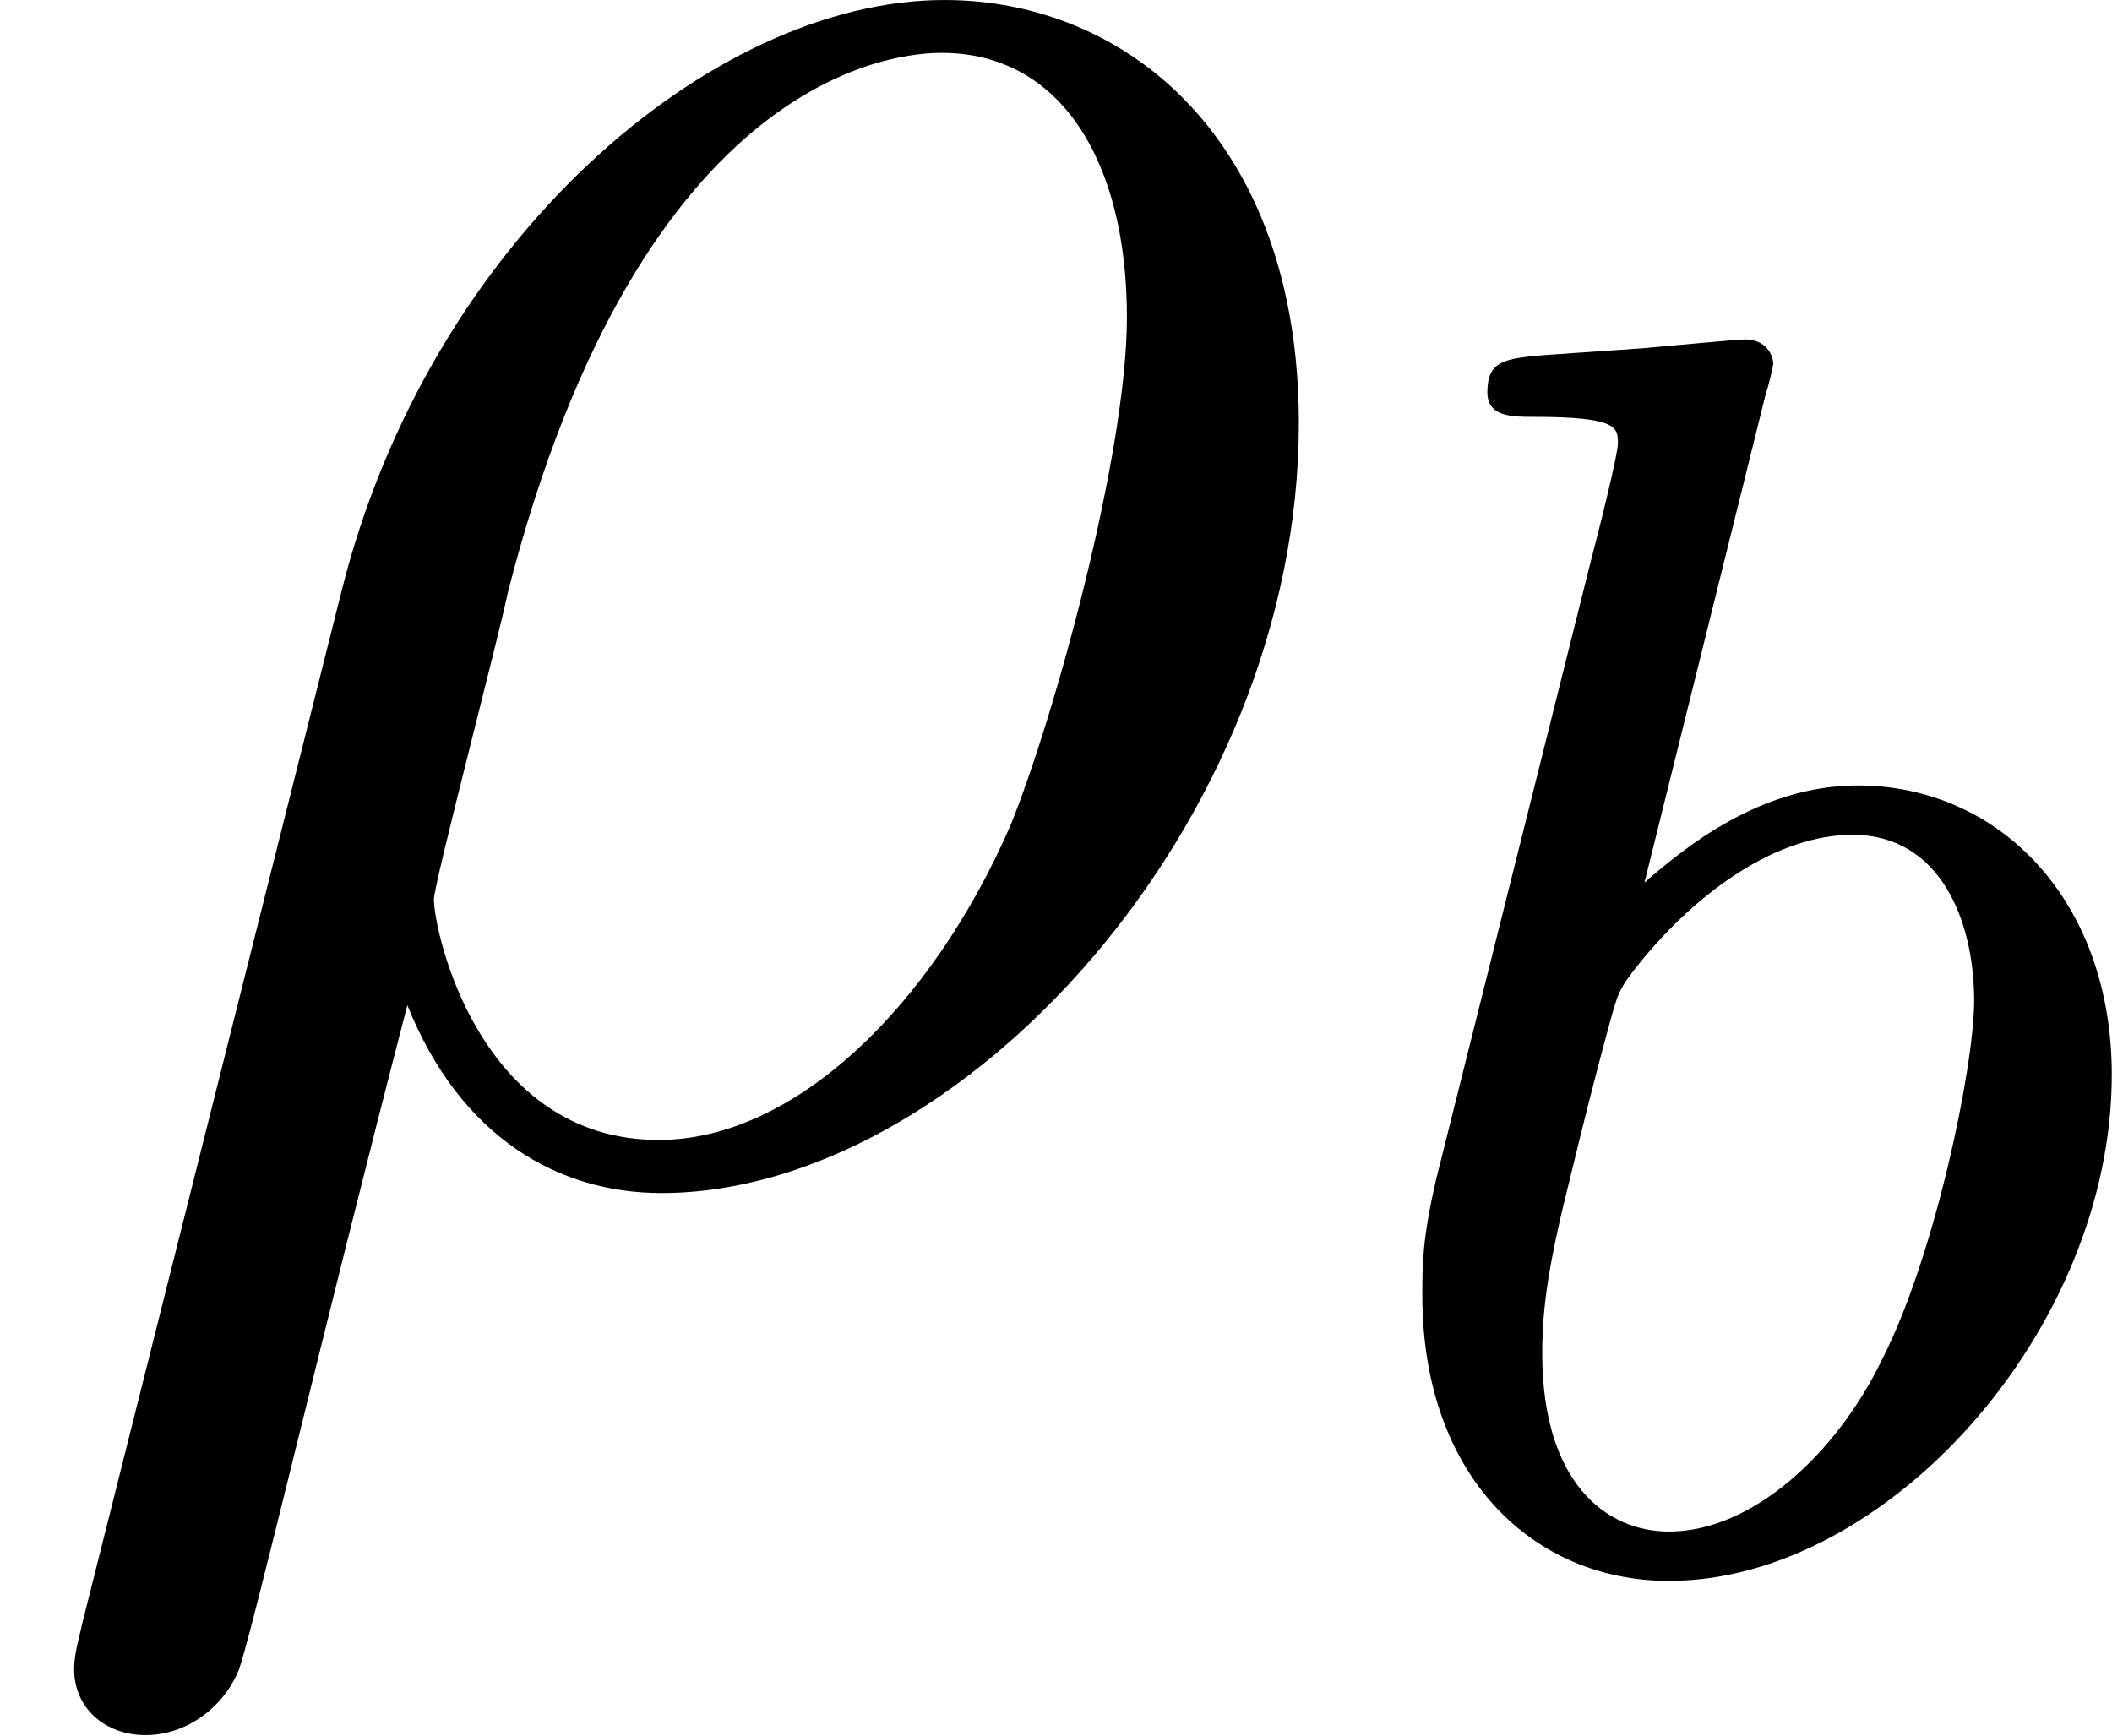
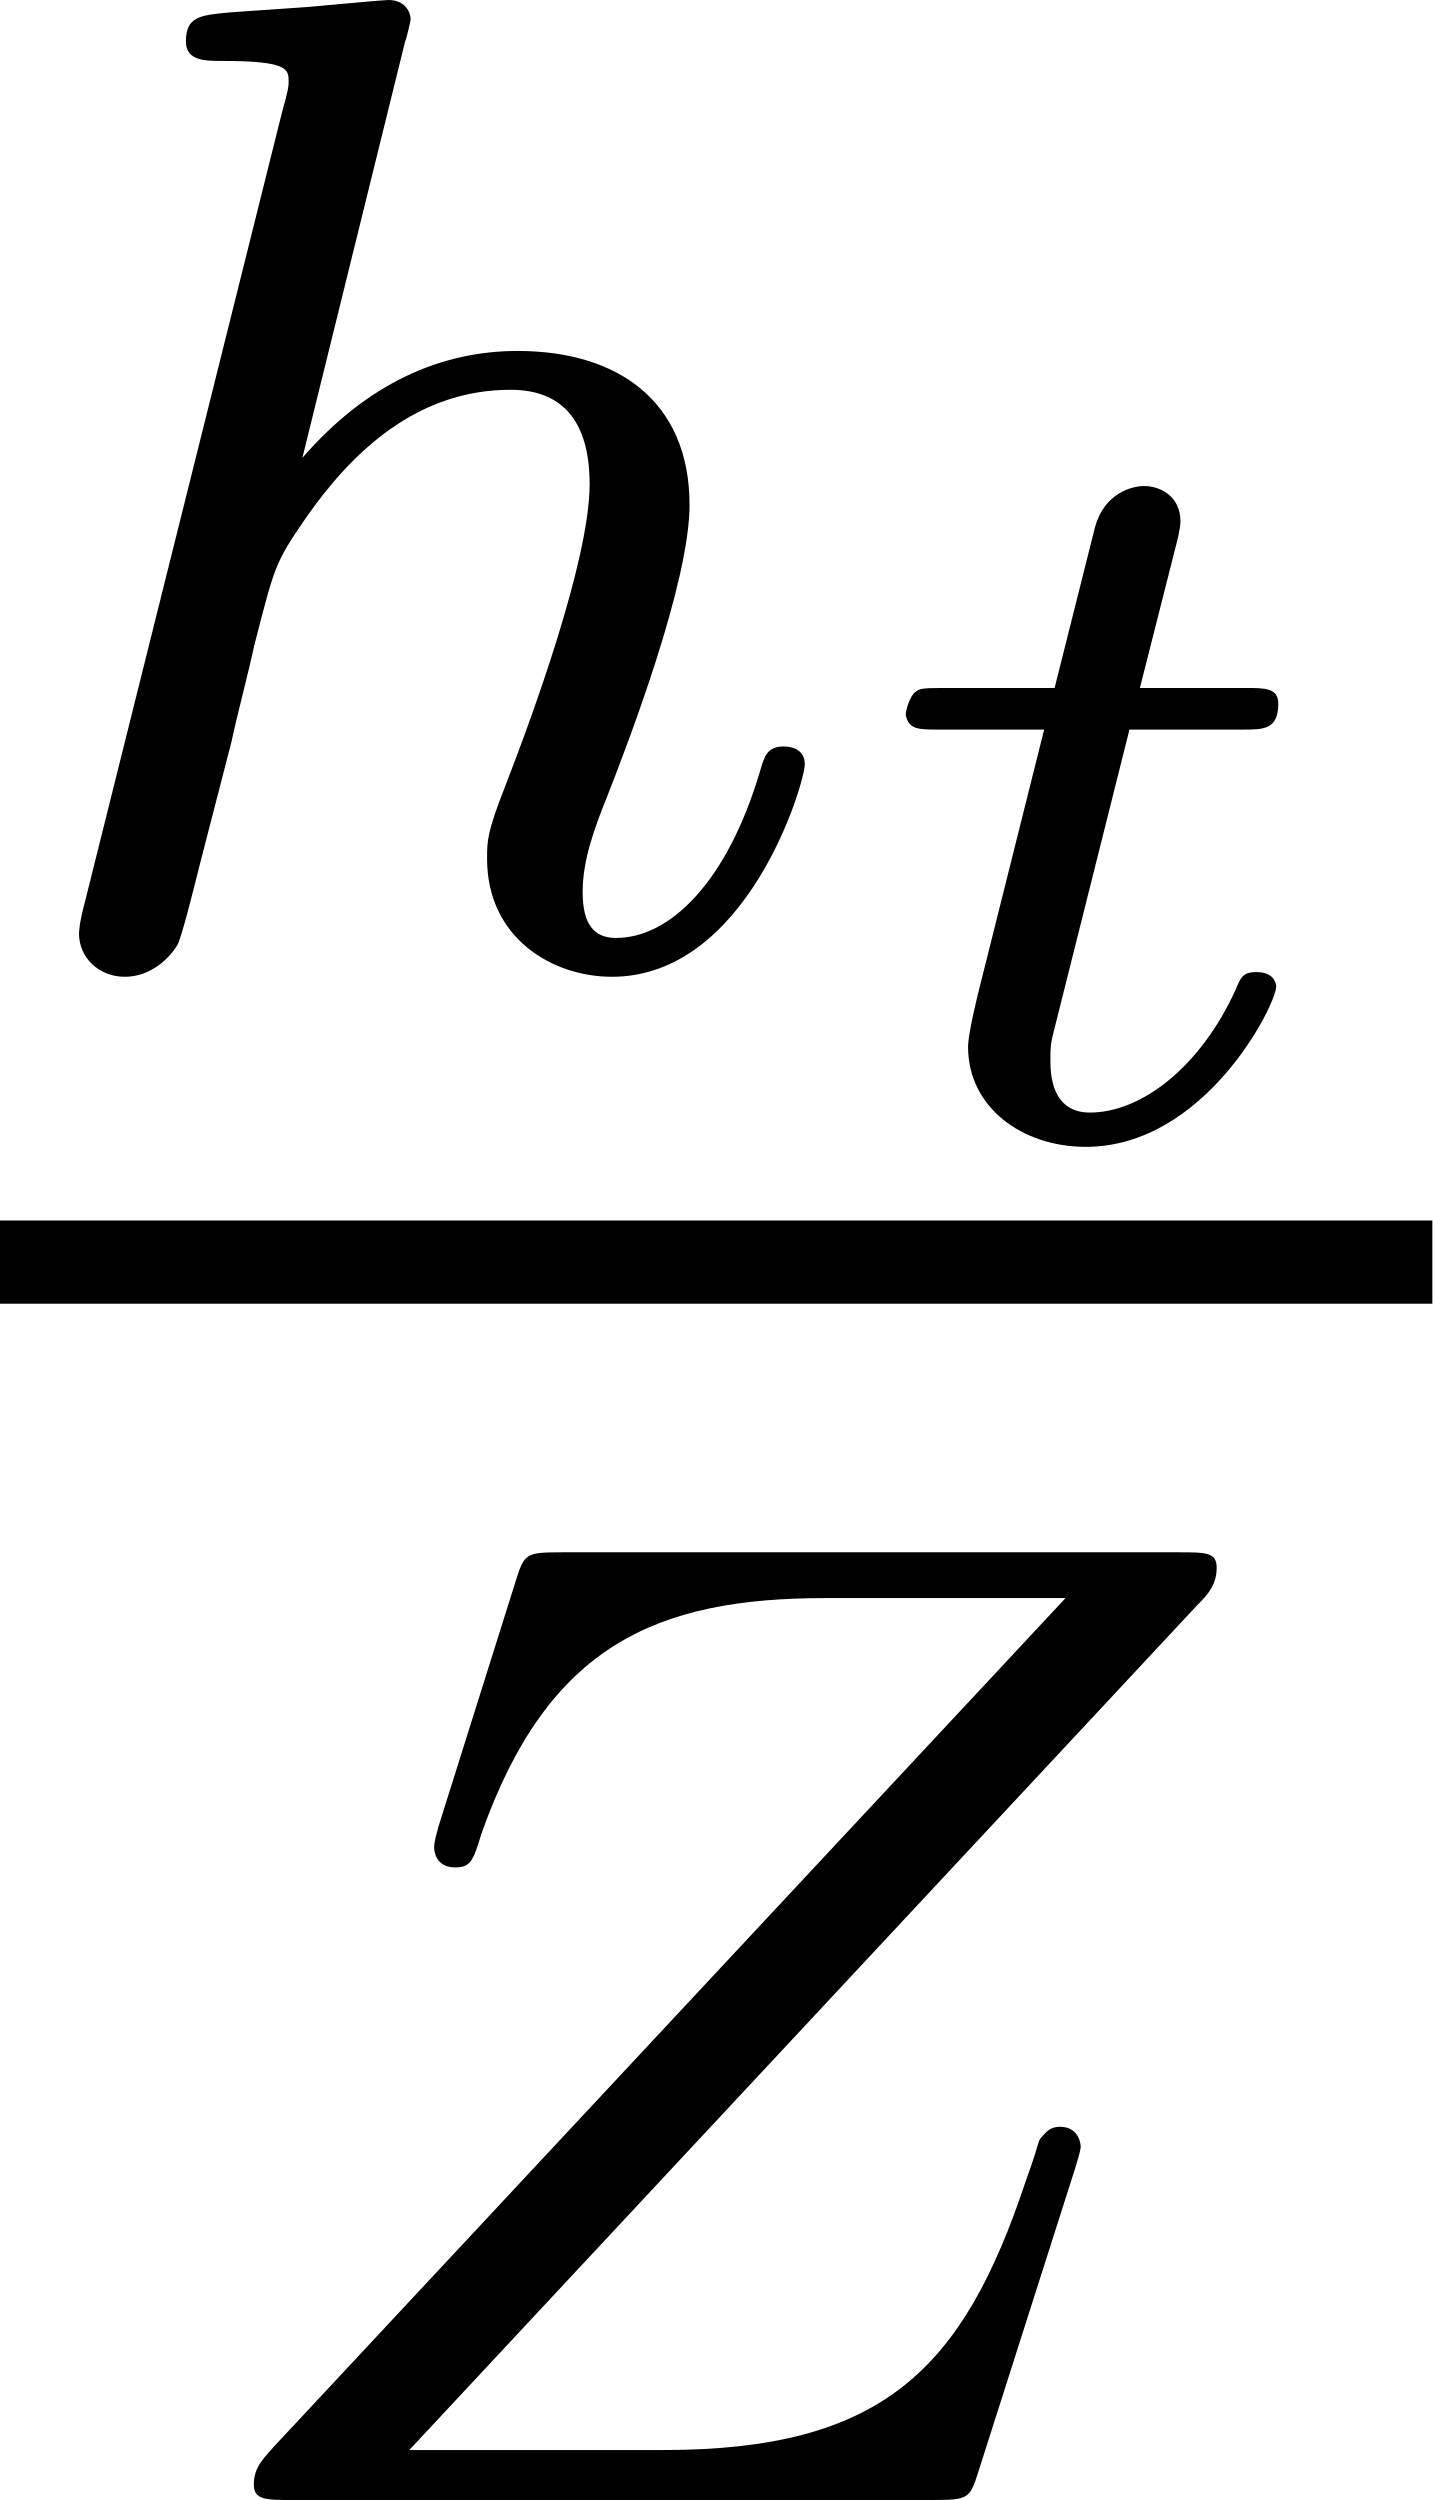
- <svg xmlns="http://www.w3.org/2000/svg" xmlns:xlink="http://www.w3.org/1999/xlink" version="1.1" width="9.545pt" height="7.843pt" viewBox="85.541 535.521 9.545 7.843">
+ <svg xmlns="http://www.w3.org/2000/svg" xmlns:xlink="http://www.w3.org/1999/xlink" version="1.1" width="8.228pt" height="14.361pt" viewBox="29.105 149.314 8.228 14.361">
  <defs>
-     <path id="g18-98" d="M1.945-5.292C1.953-5.308 1.977-5.412 1.977-5.42C1.977-5.46 1.945-5.531 1.849-5.531C1.817-5.531 1.57-5.507 1.387-5.491L.94-5.46C.765-5.444 .685-5.436 .685-5.292C.685-5.181 .797-5.181 .893-5.181C1.275-5.181 1.275-5.133 1.275-5.061C1.275-5.013 1.196-4.694 1.148-4.511L.454-1.737C.391-1.467 .391-1.347 .391-1.211C.391-.391 .893 .08 1.506 .08C2.487 .08 3.507-1.052 3.507-2.208C3.507-2.997 2.997-3.515 2.359-3.515C1.913-3.515 1.57-3.228 1.395-3.076L1.945-5.292ZM1.506-.143C1.219-.143 .933-.367 .933-.948C.933-1.164 .964-1.363 1.06-1.745C1.116-1.977 1.172-2.2 1.235-2.431C1.275-2.574 1.275-2.59 1.371-2.71C1.642-3.045 2-3.292 2.335-3.292C2.734-3.292 2.885-2.901 2.885-2.542C2.885-2.248 2.71-1.395 2.471-.925C2.264-.494 1.881-.143 1.506-.143Z" />
-     <path id="g19-26" d="M.371 2.068C.359 2.128 .335 2.2 .335 2.271C.335 2.451 .478 2.57 .658 2.57S1.004 2.451 1.076 2.283C1.124 2.176 1.459 .741 1.841-.729C2.08-.132 2.523 .12 2.989 .12C4.34 .12 5.87-1.554 5.87-3.359C5.87-4.639 5.093-5.272 4.268-5.272C3.216-5.272 1.937-4.184 1.542-2.594L.371 2.068ZM2.977-.12C2.164-.12 1.961-1.064 1.961-1.207C1.961-1.279 2.26-2.415 2.295-2.594C2.905-4.973 4.077-5.033 4.256-5.033C4.794-5.033 5.093-4.543 5.093-3.838C5.093-3.228 4.77-2.044 4.567-1.542C4.208-.717 3.587-.12 2.977-.12Z" />
+     <path id="g14-116" d="M1.608-2.337H2.26C2.379-2.337 2.463-2.337 2.463-2.487C2.463-2.576 2.385-2.576 2.277-2.576H1.668L1.877-3.401C1.901-3.491 1.901-3.527 1.901-3.533C1.901-3.676 1.787-3.736 1.692-3.736C1.62-3.736 1.465-3.694 1.411-3.503L1.178-2.576H.532C.406-2.576 .4-2.57 .377-2.552C.347-2.529 .323-2.451 .323-2.421C.341-2.337 .395-2.337 .514-2.337H1.118L.765-.927C.729-.789 .681-.586 .681-.514C.681-.167 .992 .06 1.357 .06C2.044 .06 2.451-.759 2.451-.861C2.451-.879 2.439-.944 2.337-.944C2.26-.944 2.248-.915 2.218-.843C2.014-.395 1.674-.137 1.381-.137C1.16-.137 1.154-.359 1.154-.436C1.154-.52 1.154-.532 1.184-.646L1.608-2.337Z" />
+     <path id="g15-90" d="M5.914-5.141C5.978-5.204 6.025-5.26 6.025-5.356C6.025-5.444 5.962-5.444 5.81-5.444H2.264C2.056-5.444 2.048-5.436 2-5.284L1.554-3.866C1.546-3.834 1.53-3.786 1.53-3.746C1.53-3.73 1.538-3.634 1.65-3.634C1.737-3.634 1.753-3.666 1.801-3.826C2.184-4.91 2.805-5.181 3.778-5.181H5.157L.606-.303C.542-.231 .494-.183 .494-.088C.494 0 .566 0 .709 0H4.392C4.599 0 4.607-.008 4.655-.159L5.212-1.905C5.244-2.008 5.244-2.024 5.244-2.032S5.236-2.144 5.125-2.144C5.077-2.144 5.053-2.12 5.045-2.112C5.029-2.096 5.013-2.08 5.005-2.064C4.989-2.016 4.989-2 4.926-1.825C4.567-.749 4.105-.287 2.845-.287H1.387L5.914-5.141Z" />
+     <path id="g15-104" d="M2.327-5.292C2.335-5.308 2.359-5.412 2.359-5.42C2.359-5.46 2.327-5.531 2.232-5.531C2.2-5.531 1.953-5.507 1.769-5.491L1.323-5.46C1.148-5.444 1.068-5.436 1.068-5.292C1.068-5.181 1.18-5.181 1.275-5.181C1.658-5.181 1.658-5.133 1.658-5.061C1.658-5.037 1.658-5.021 1.618-4.878L.486-.343C.454-.223 .454-.175 .454-.167C.454-.032 .566 .08 .717 .08C.845 .08 .956 0 1.02-.104C1.044-.151 1.108-.406 1.148-.566L1.331-1.275C1.355-1.395 1.435-1.698 1.459-1.817C1.578-2.279 1.578-2.295 1.753-2.55C2.024-2.941 2.399-3.292 2.933-3.292C3.22-3.292 3.387-3.124 3.387-2.75C3.387-2.311 3.053-1.403 2.901-1.012C2.798-.749 2.798-.701 2.798-.598C2.798-.143 3.172 .08 3.515 .08C4.296 .08 4.623-1.036 4.623-1.14C4.623-1.219 4.559-1.243 4.503-1.243C4.407-1.243 4.392-1.188 4.368-1.108C4.176-.454 3.842-.143 3.539-.143C3.411-.143 3.347-.223 3.347-.406S3.411-.765 3.491-.964C3.61-1.267 3.961-2.184 3.961-2.63C3.961-3.228 3.547-3.515 2.973-3.515C2.527-3.515 2.104-3.324 1.737-2.901L2.327-5.292Z" />
  </defs>
  <g id="page1">
-     <use x="85.541" y="540.793" xlink:href="#g19-26" />
-     <use x="91.578" y="542.586" xlink:href="#g18-98" />
+     <use x="29.105" y="154.845" xlink:href="#g15-104" />
+     <use x="33.985" y="155.842" xlink:href="#g14-116" />
+     <rect x="29.105" y="156.325" height=".478" width="8.228" />
+     <use x="30.069" y="163.675" xlink:href="#g15-90" />
  </g>
</svg>
